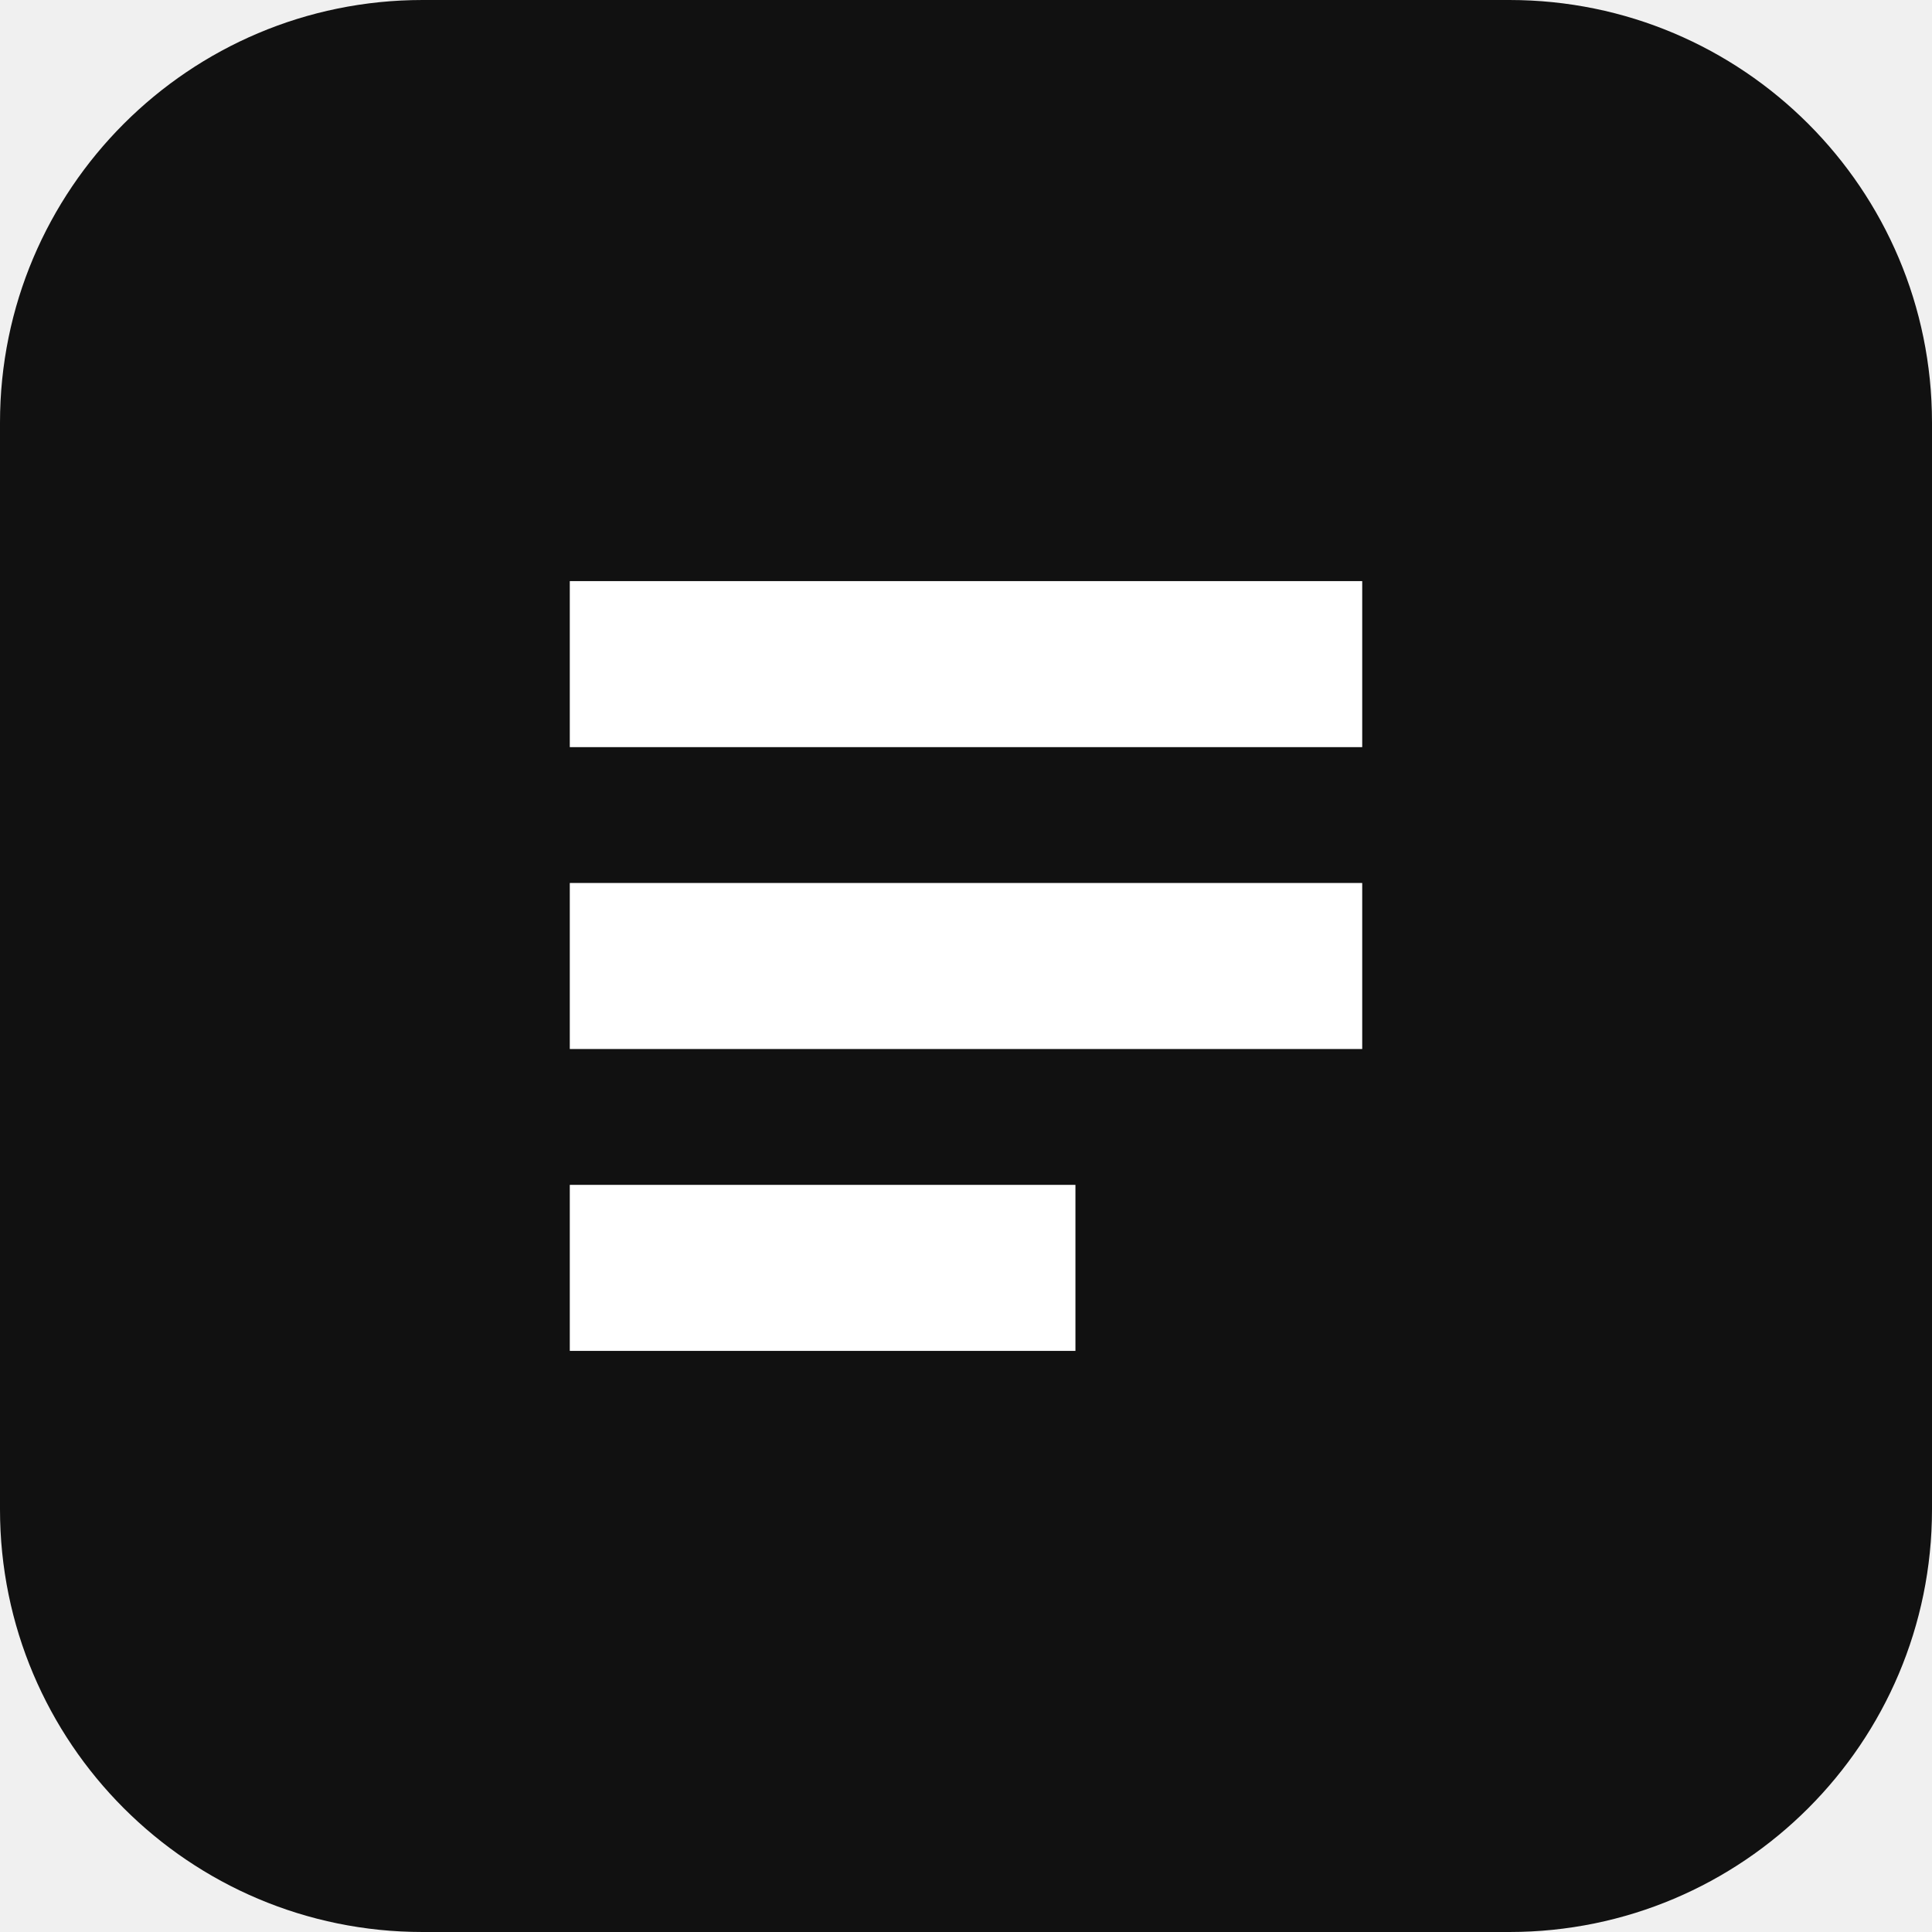
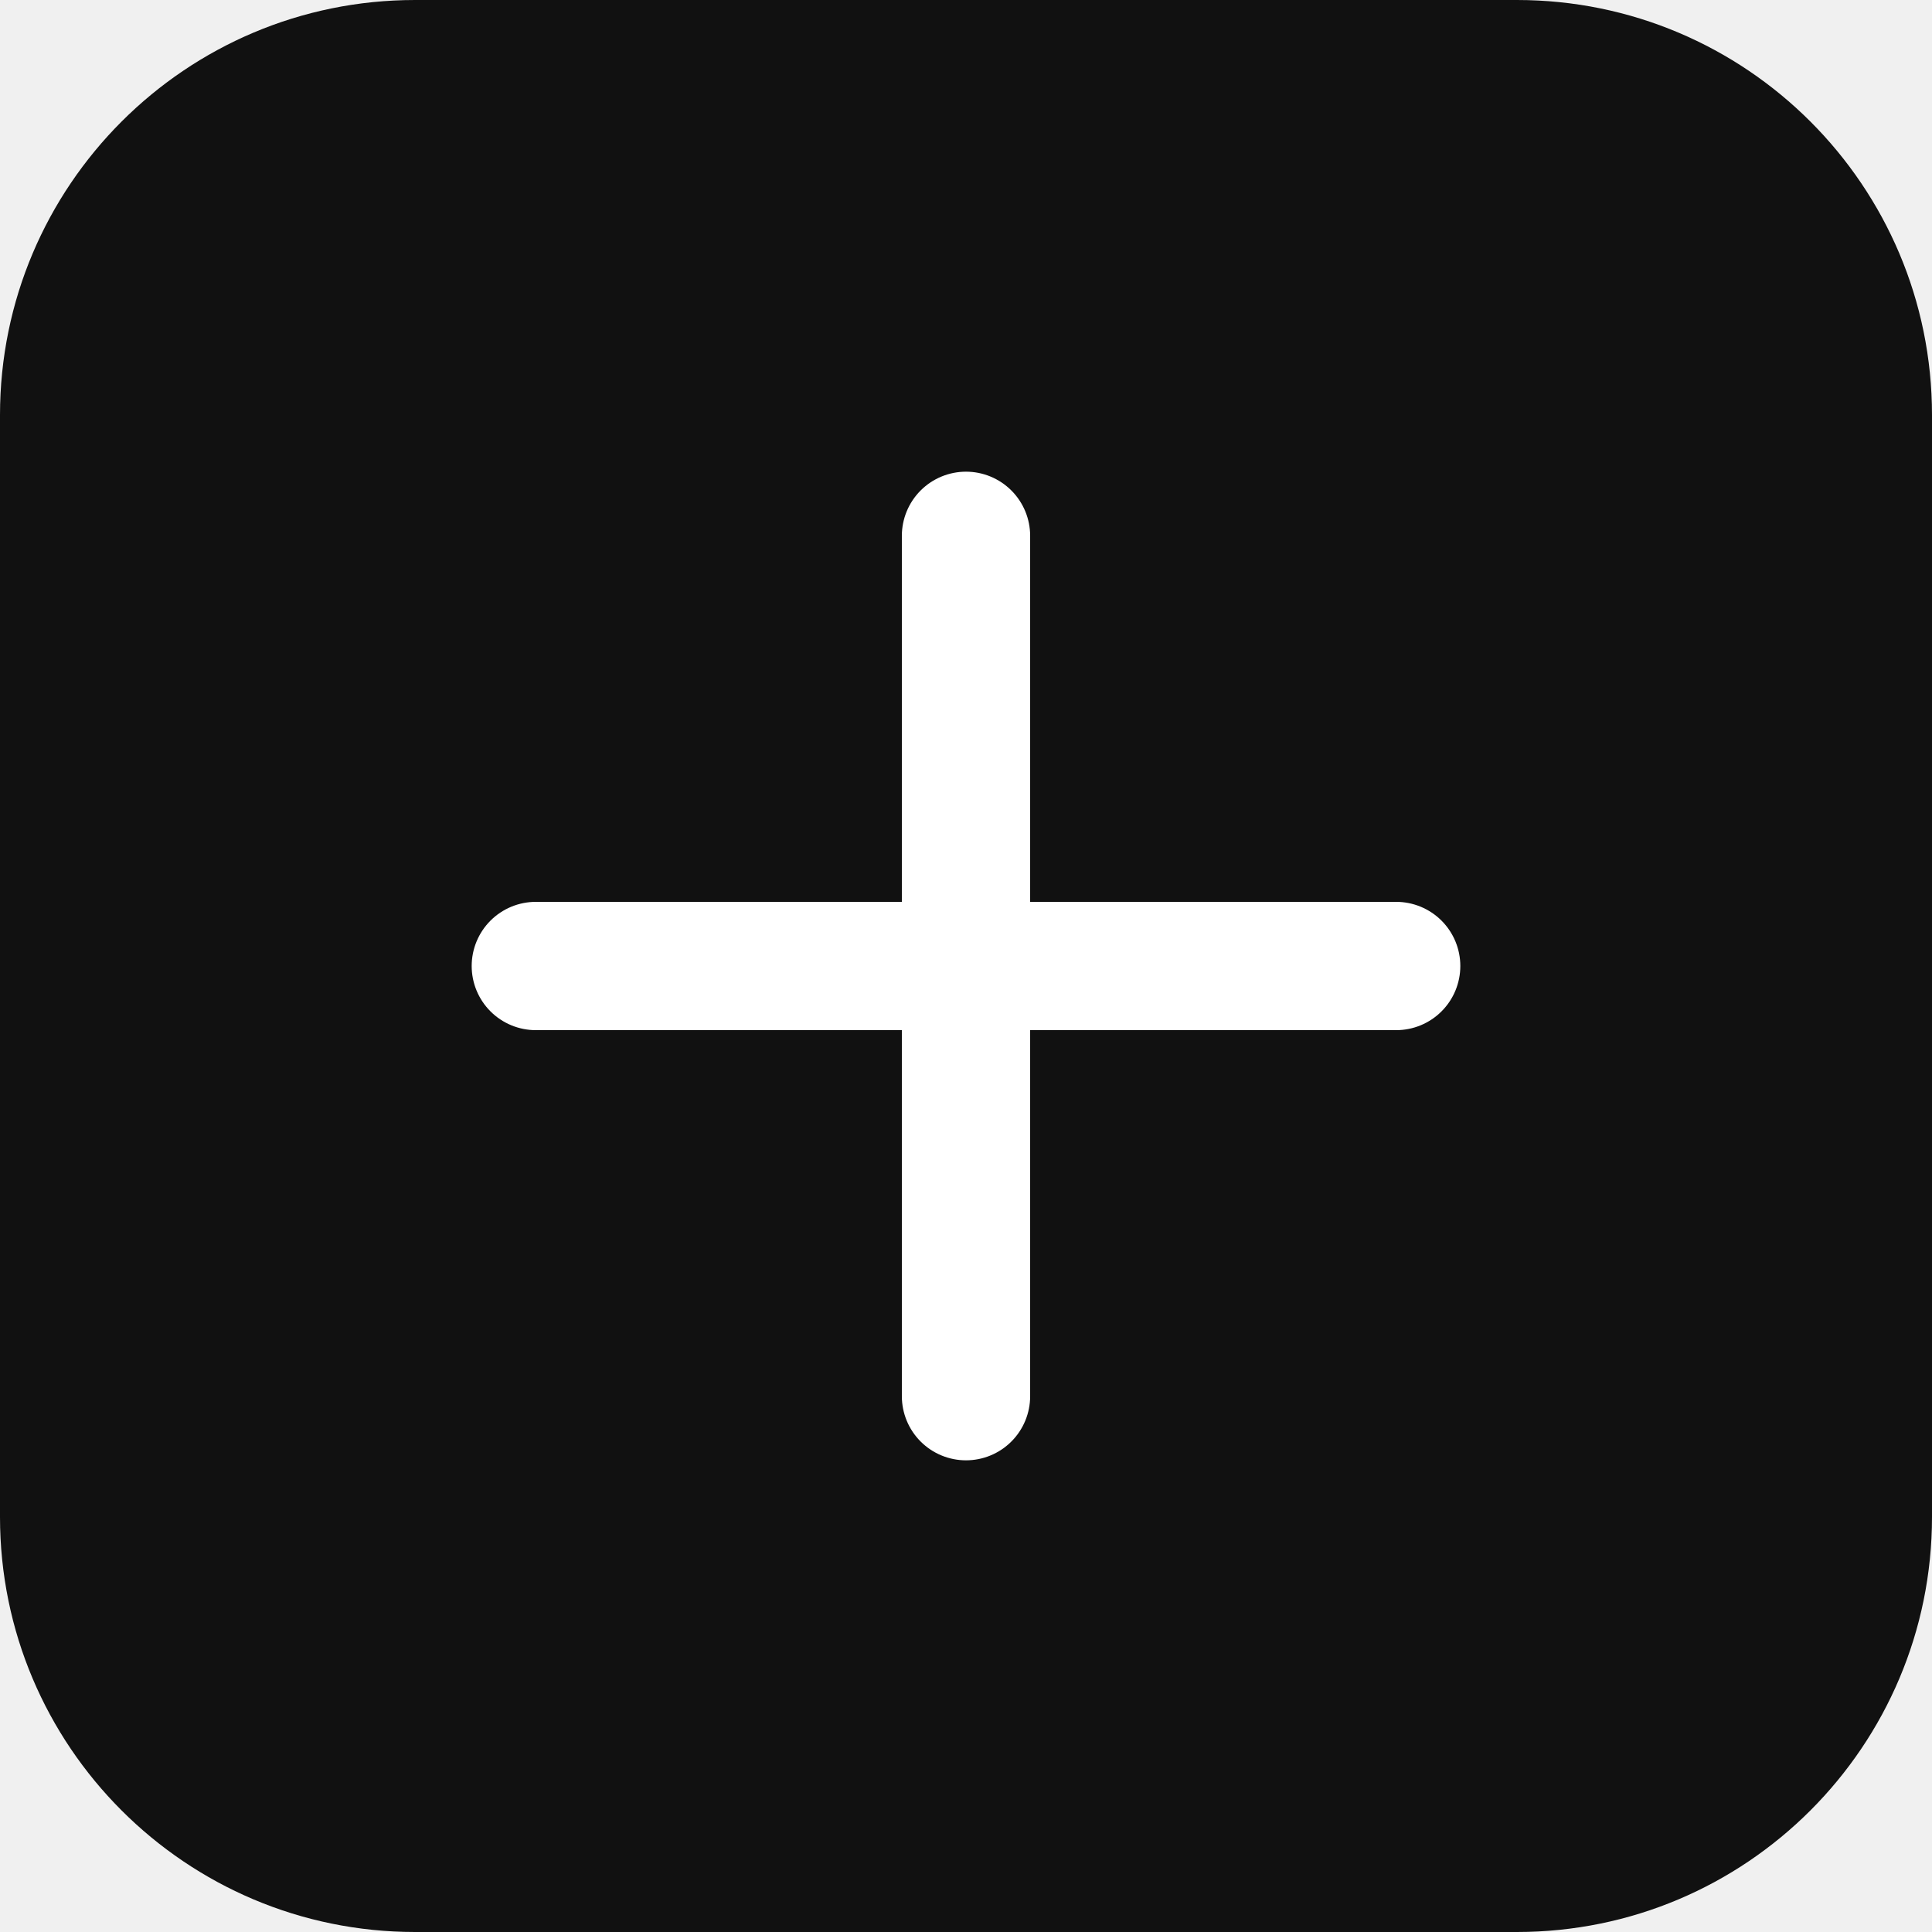
<svg xmlns="http://www.w3.org/2000/svg" viewBox="0 0 512 512">
-   <rect width="512" height="512" rx="112" fill="#111" />
-   <path d="M151 154h210v44H151zm0 80h210v44H151zm0 80h134v44H151z" fill="#fff" />
+   <rect width="512" height="512" rx="110" fill="#111" />
+   <path d="M142 256h228M256 142v228" stroke="#fff" stroke-width="34" stroke-linecap="round" />
</svg>
